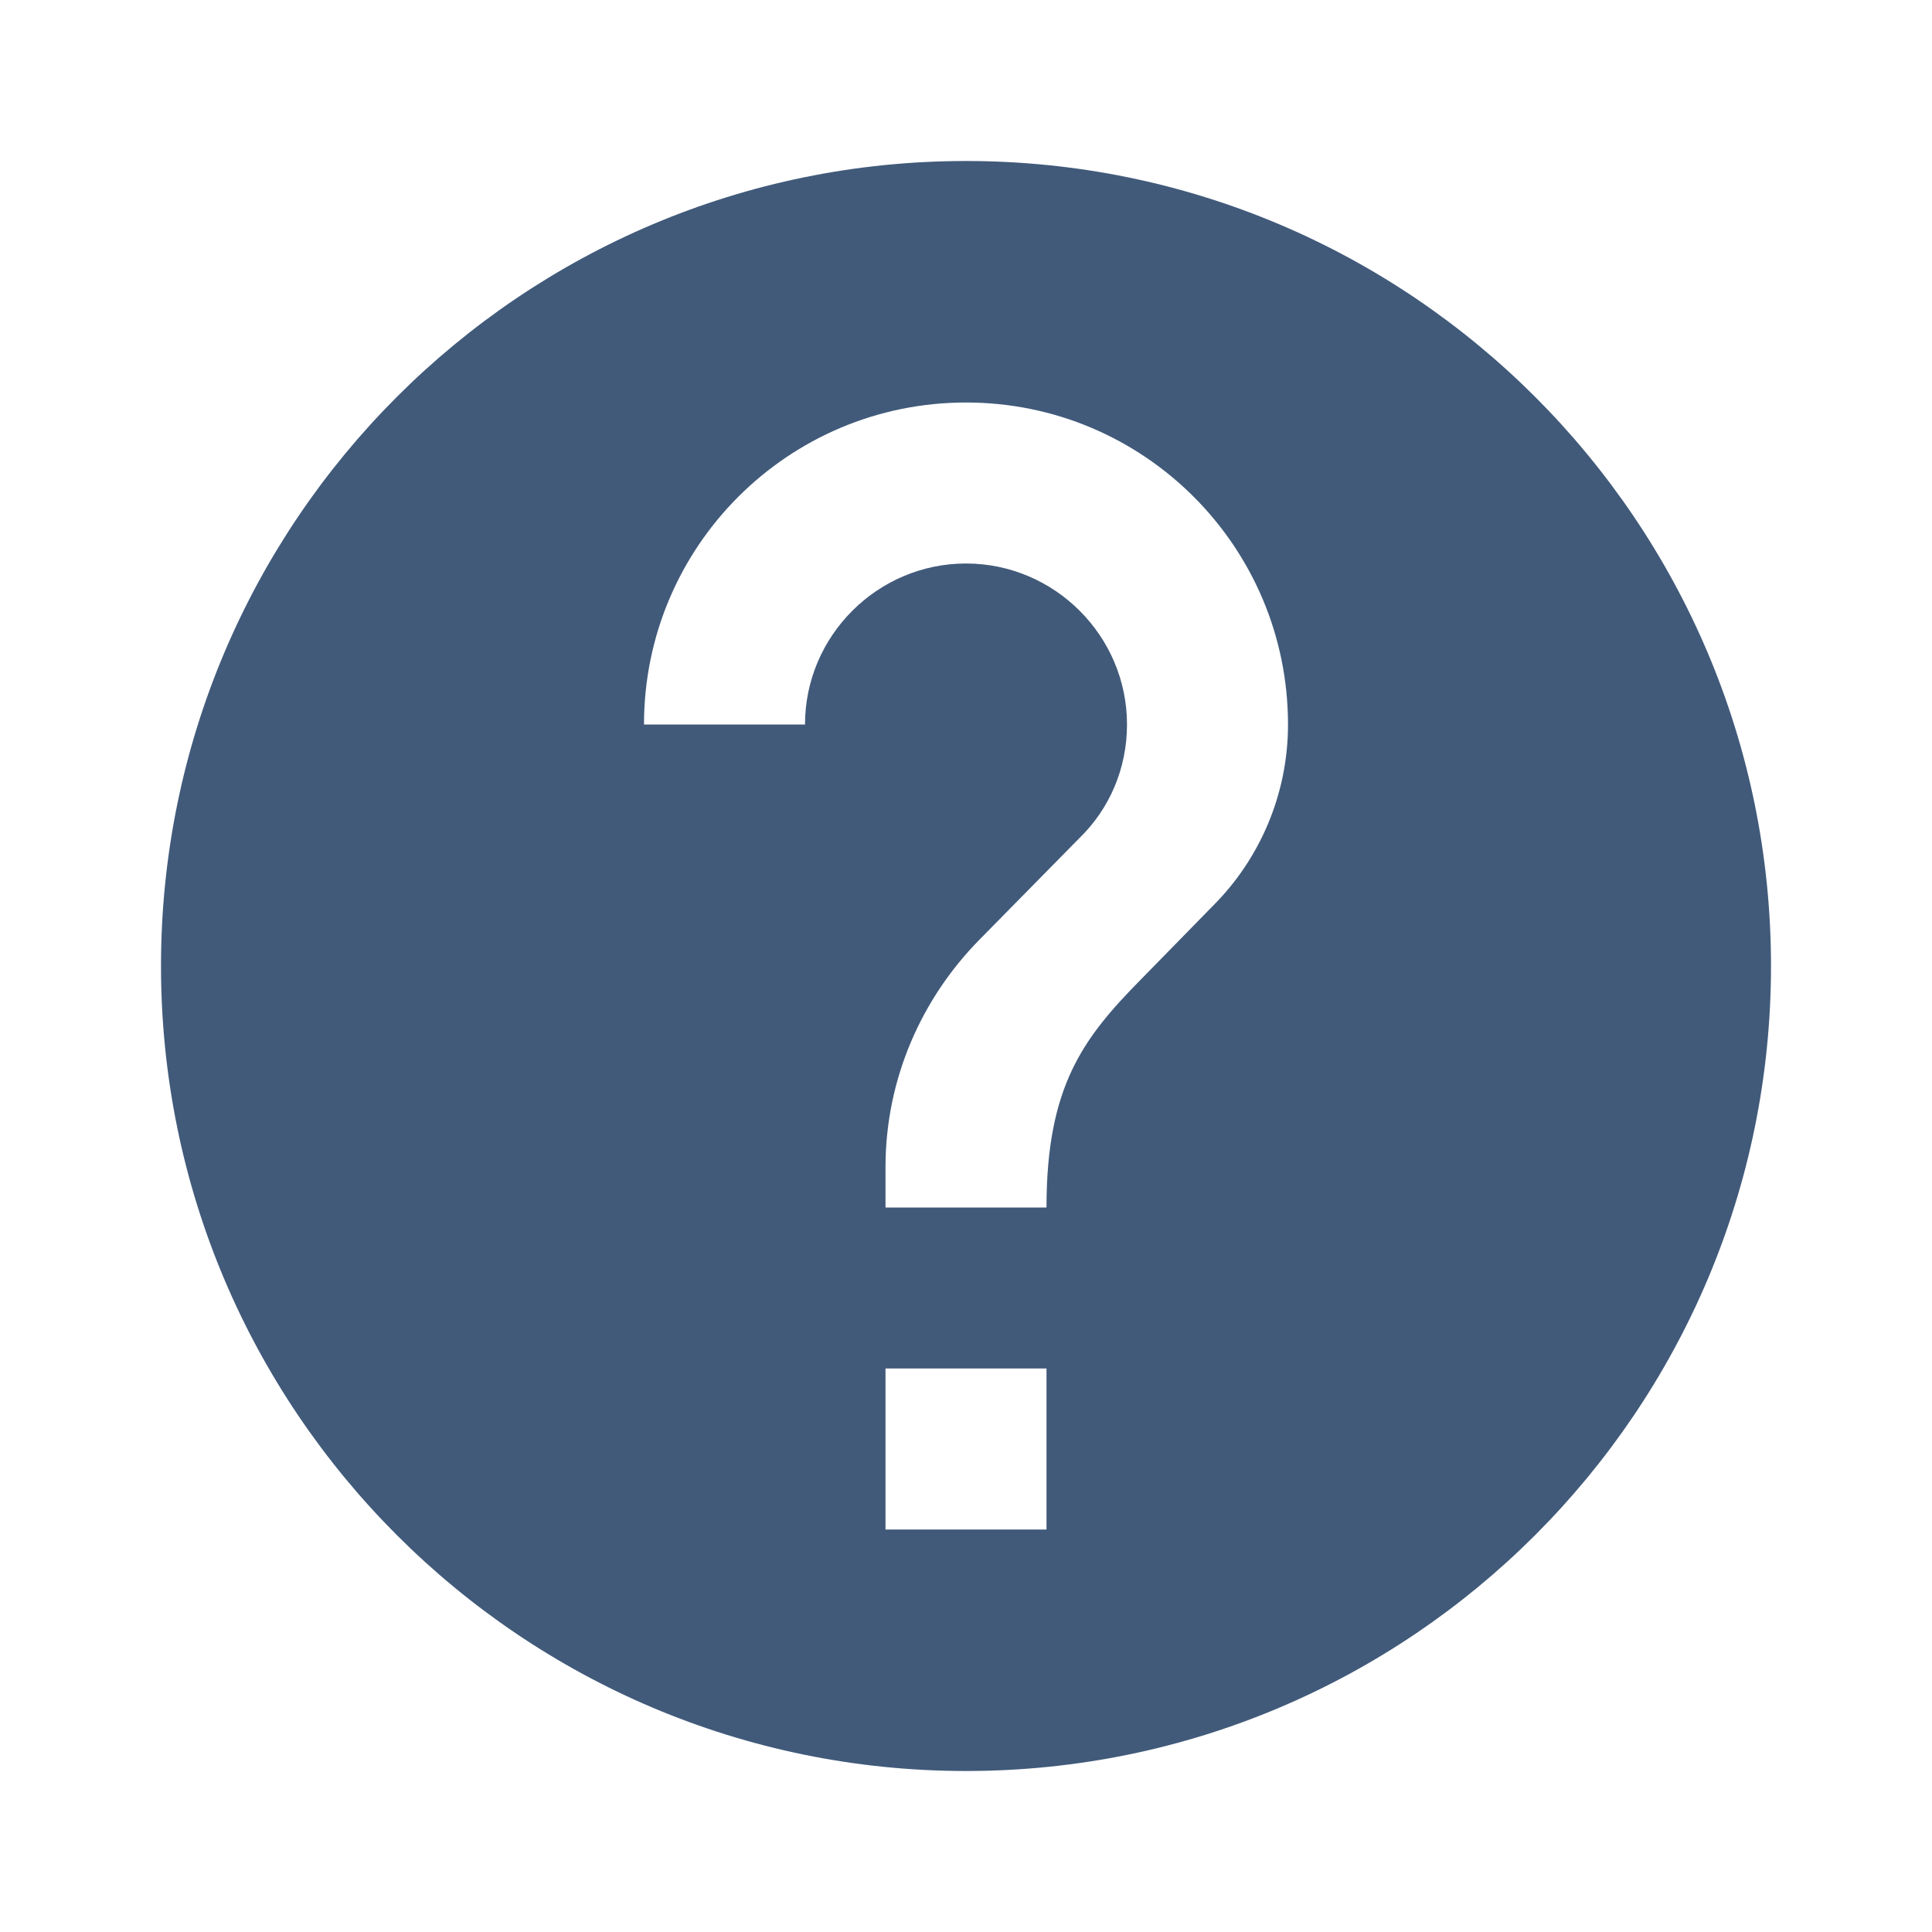
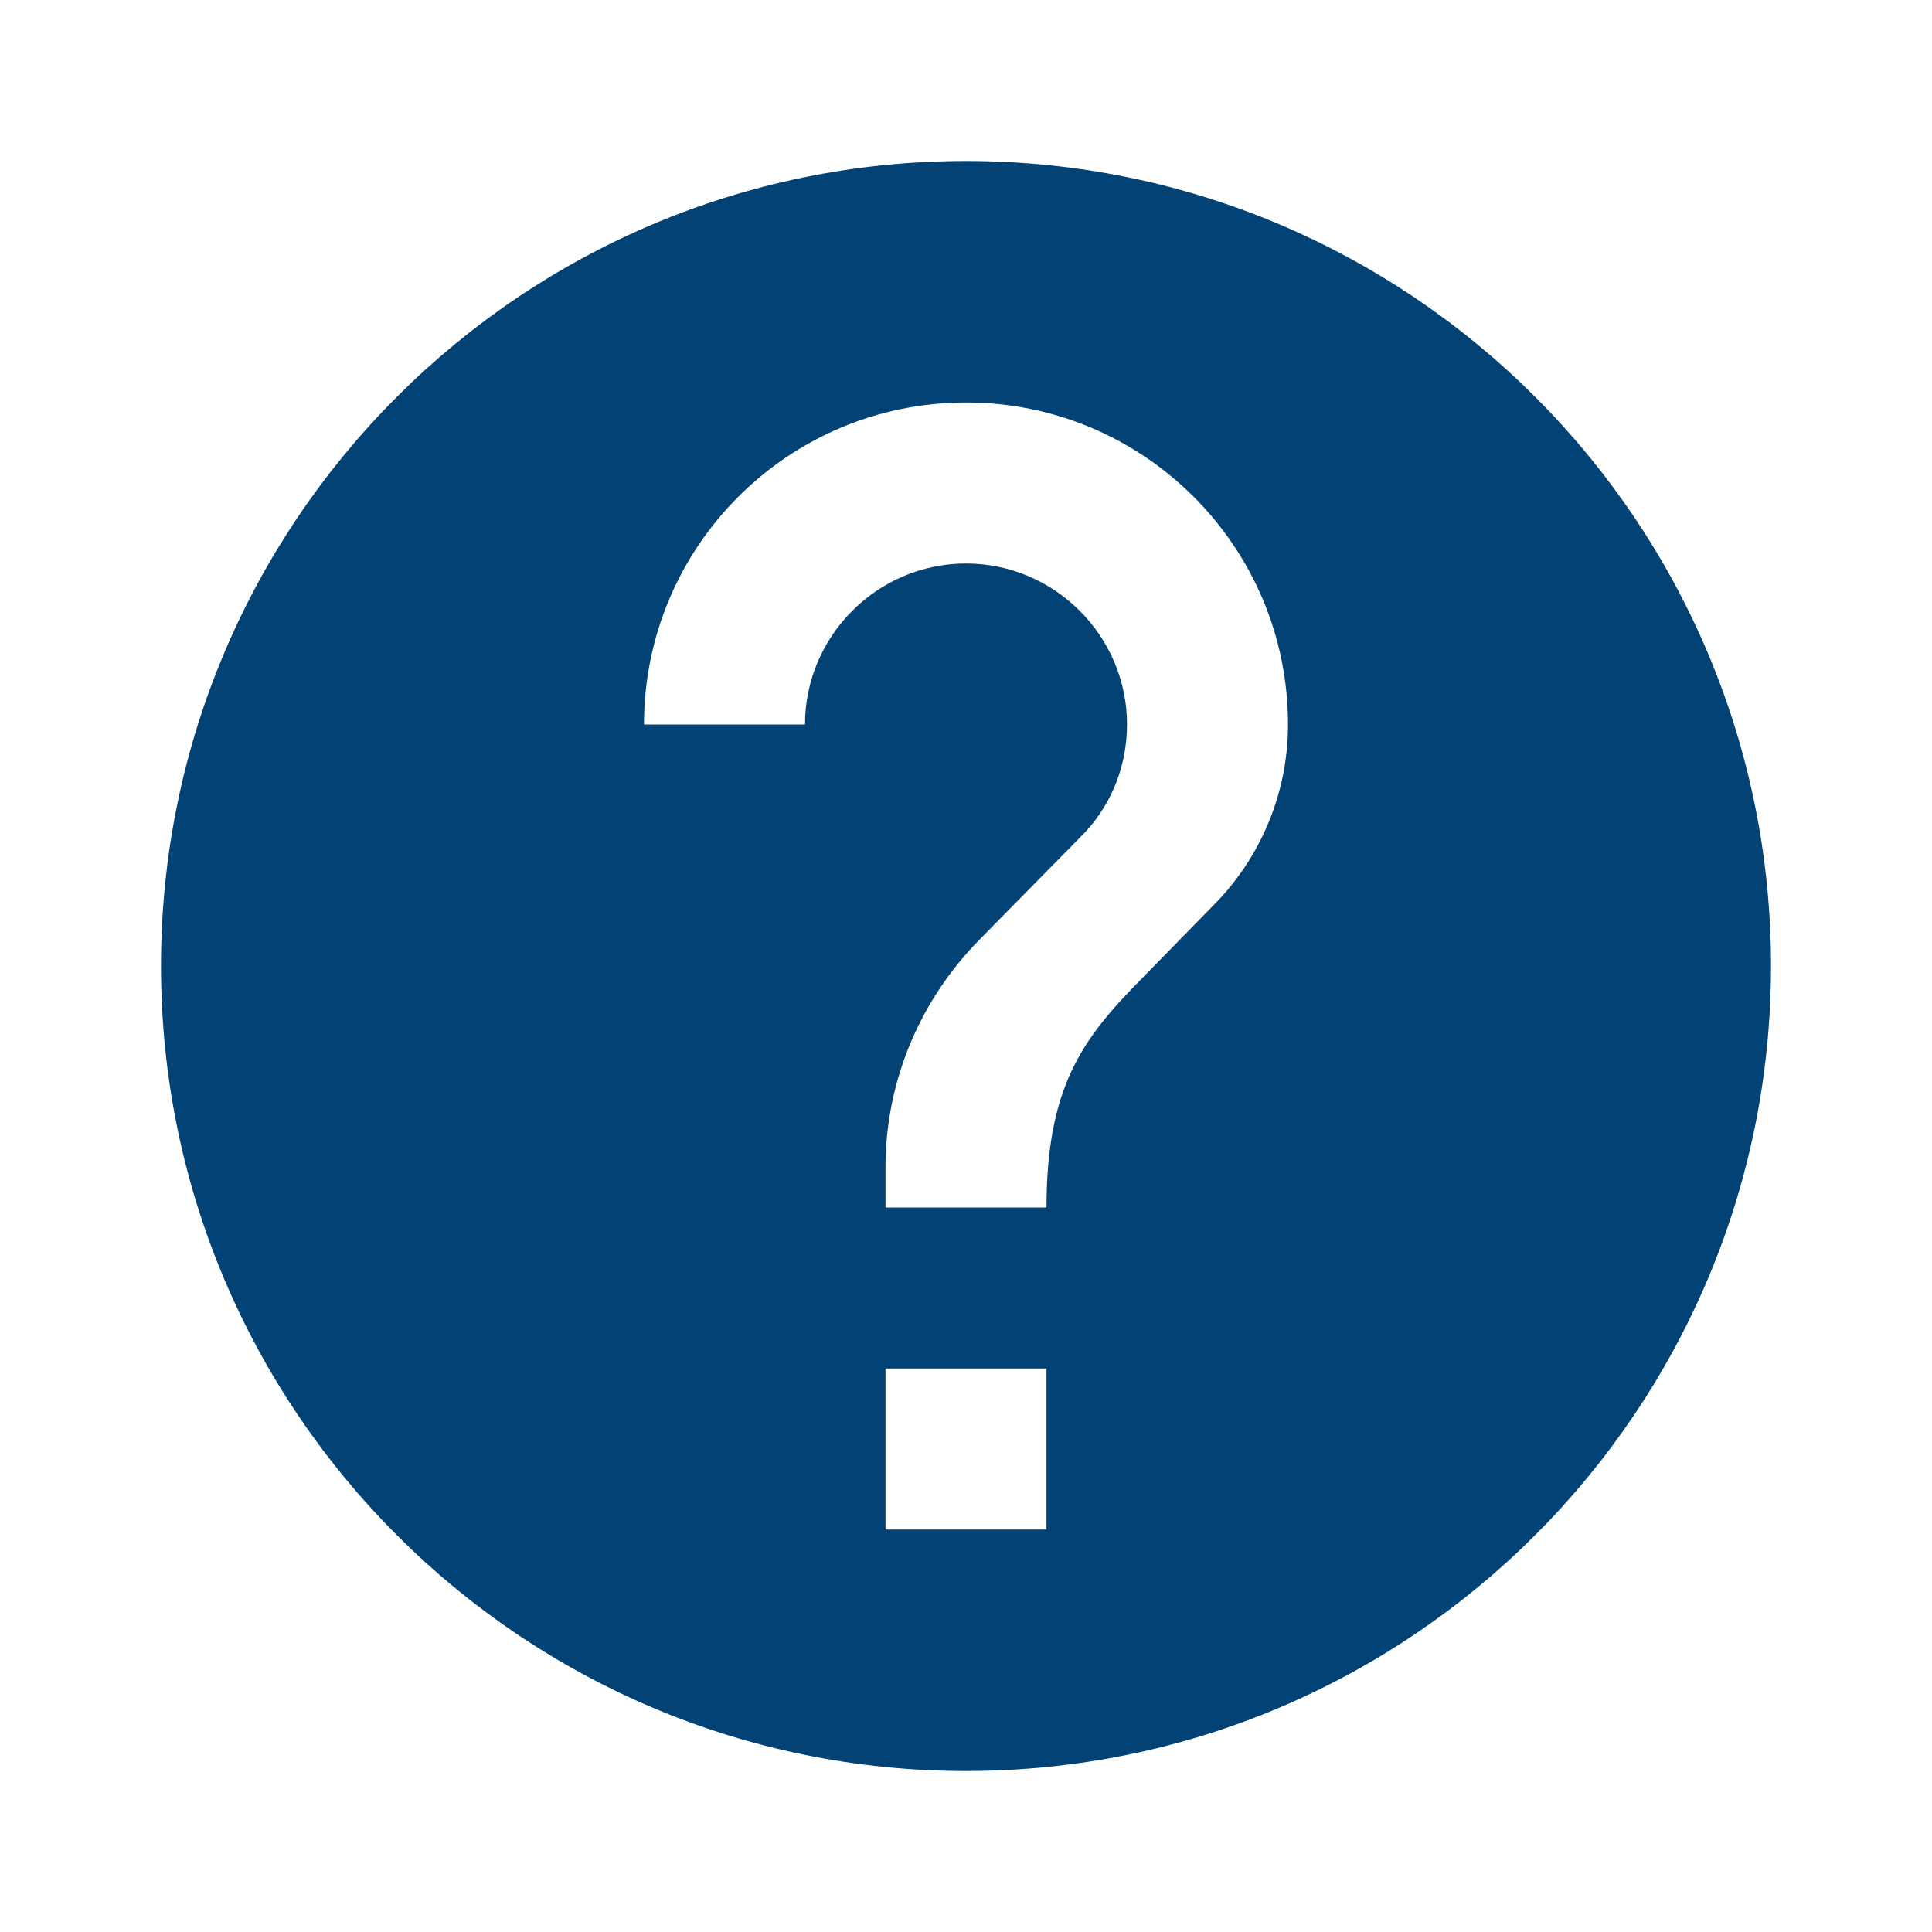
- <svg xmlns="http://www.w3.org/2000/svg" viewBox="0 0 24 24" fill="#415a7a" width="32px" height="32px">
+ <svg xmlns="http://www.w3.org/2000/svg" viewBox="0 0 24 24" fill="#024275" width="32px" height="32px">
  <path d="M0 0h24v24H0z" fill="none" />
  <path d="M12 2C6.48 2 2 6.48 2 12s4.48 10 10 10 10-4.48 10-10S17.52 2 12 2zm1 17h-2v-2h2v2zm2.07-7.75l-.9.92C13.45 12.9 13 13.5 13 15h-2v-.5c0-1.1.45-2.1 1.17-2.83l1.24-1.26c.37-.36.59-.86.59-1.41 0-1.1-.9-2-2-2s-2 .9-2 2H8c0-2.21 1.79-4 4-4s4 1.79 4 4c0 .88-.36 1.68-.93 2.25z" />
</svg>
